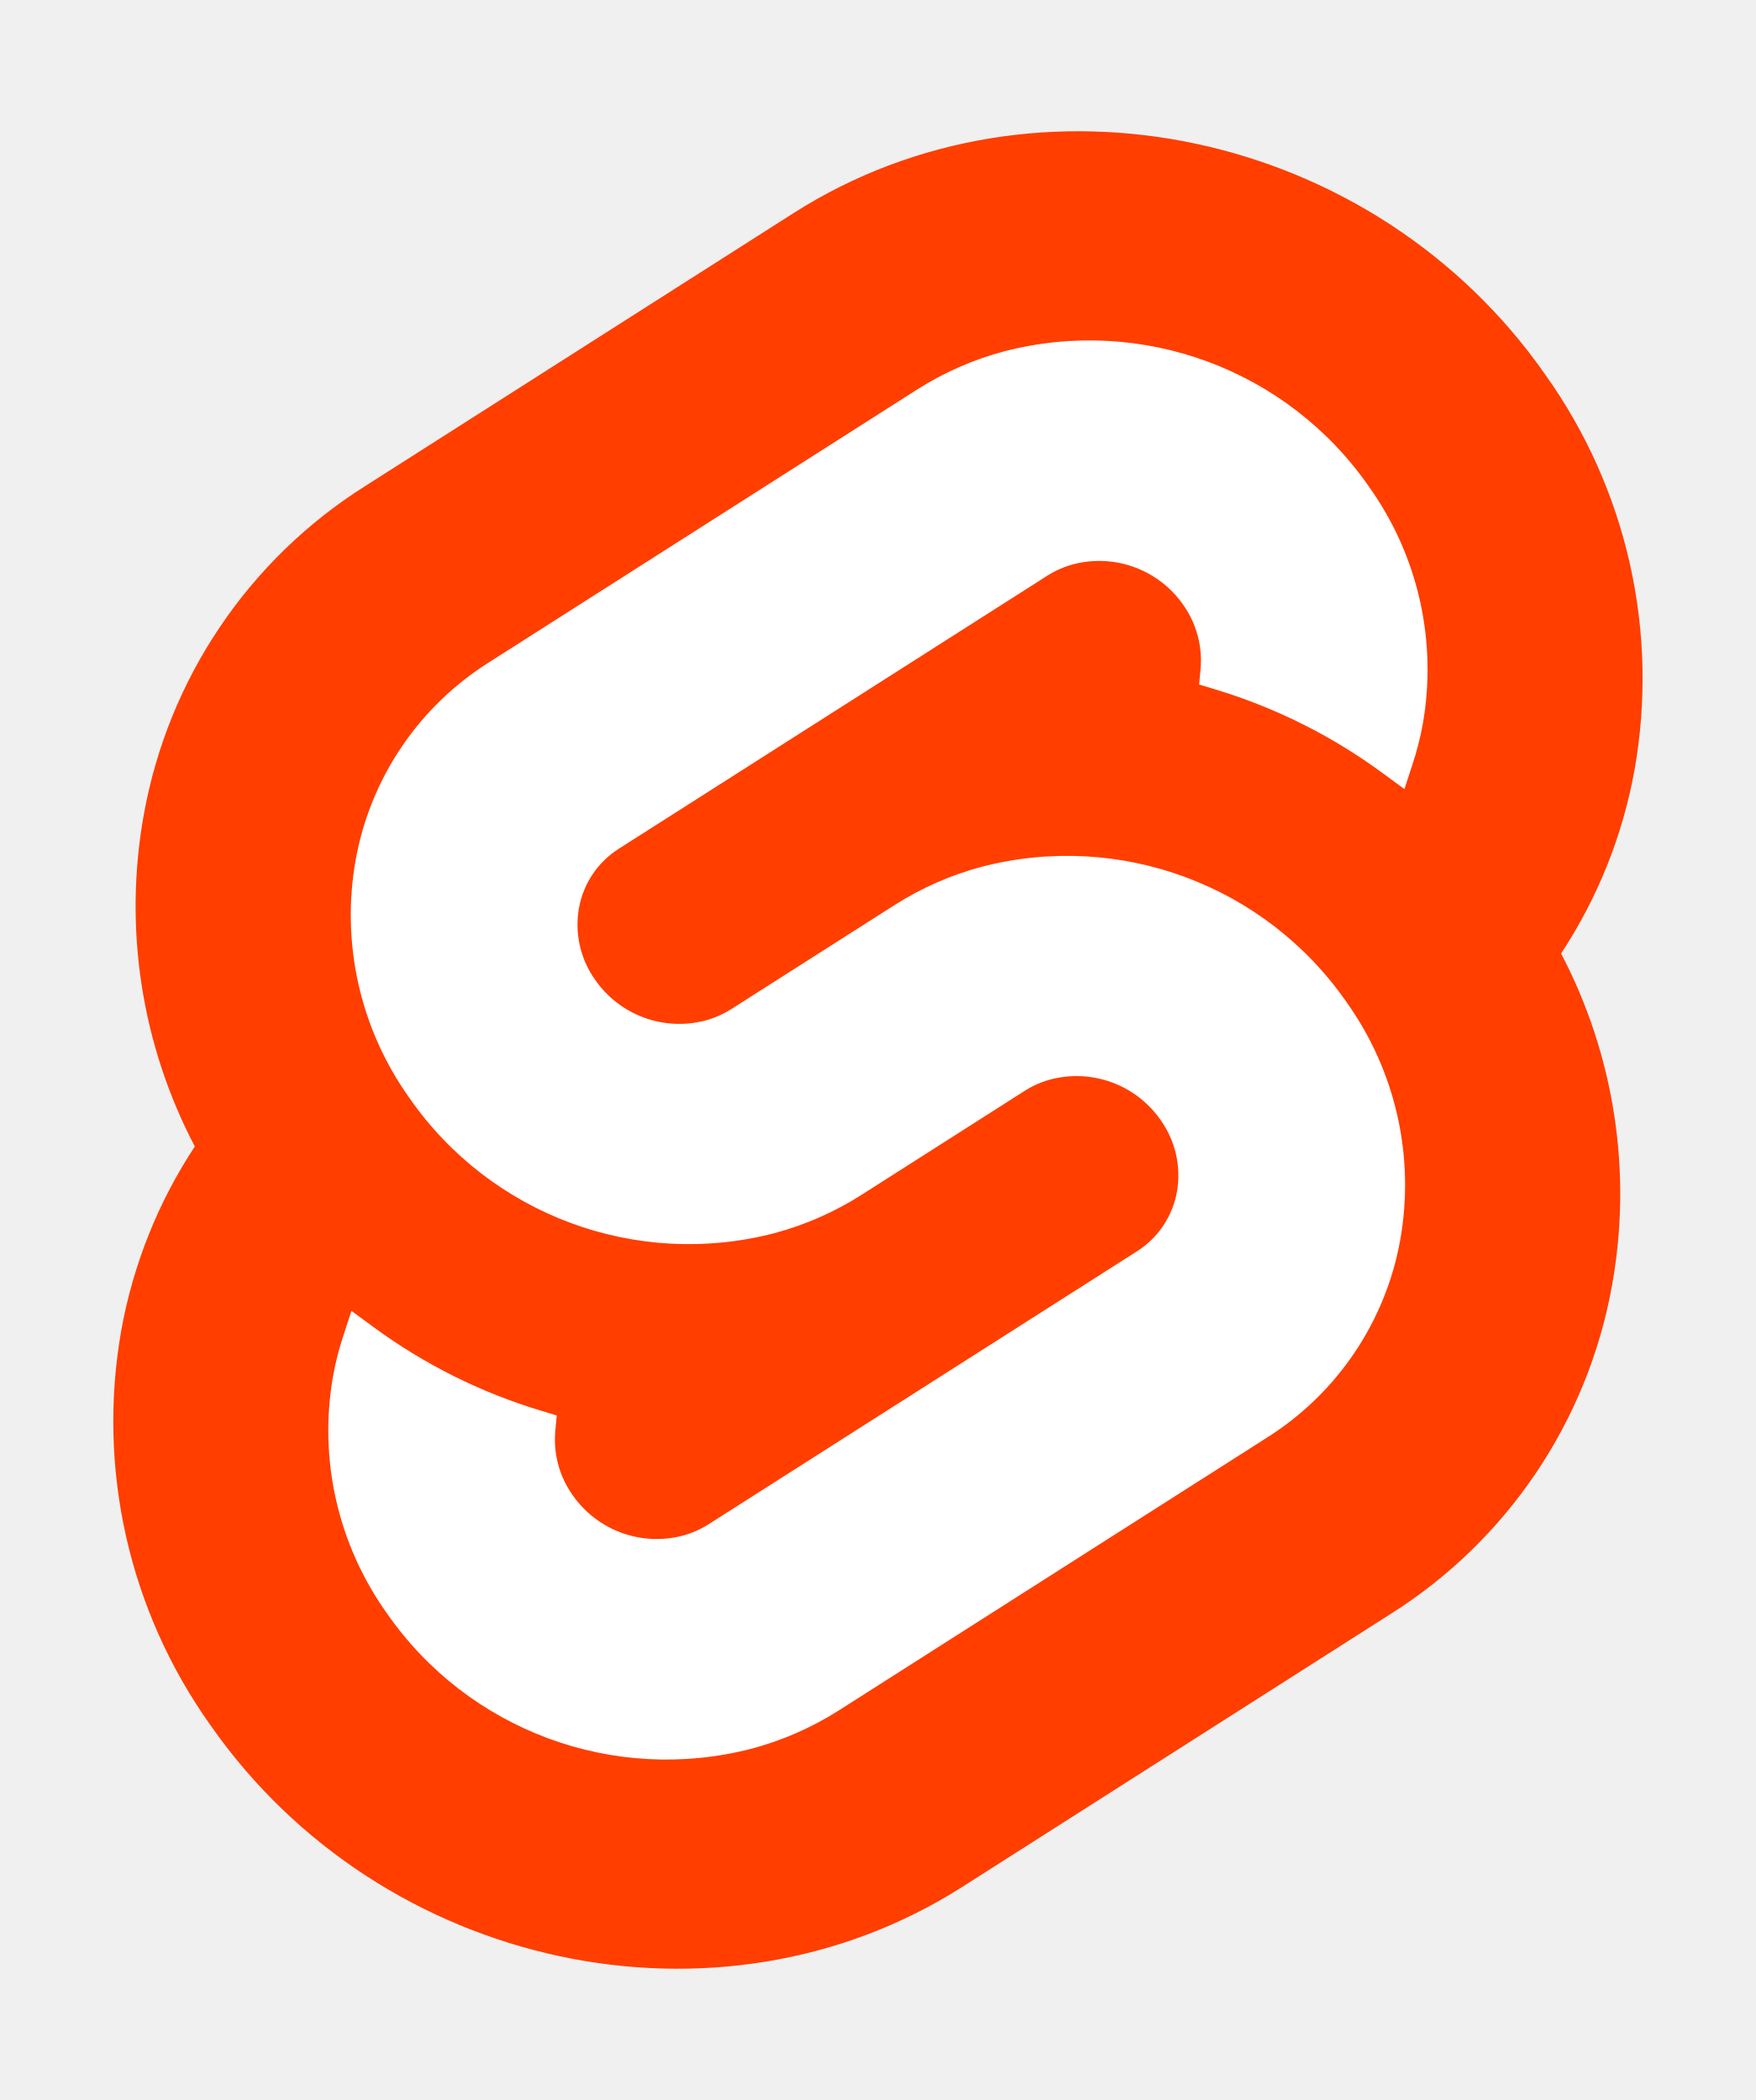
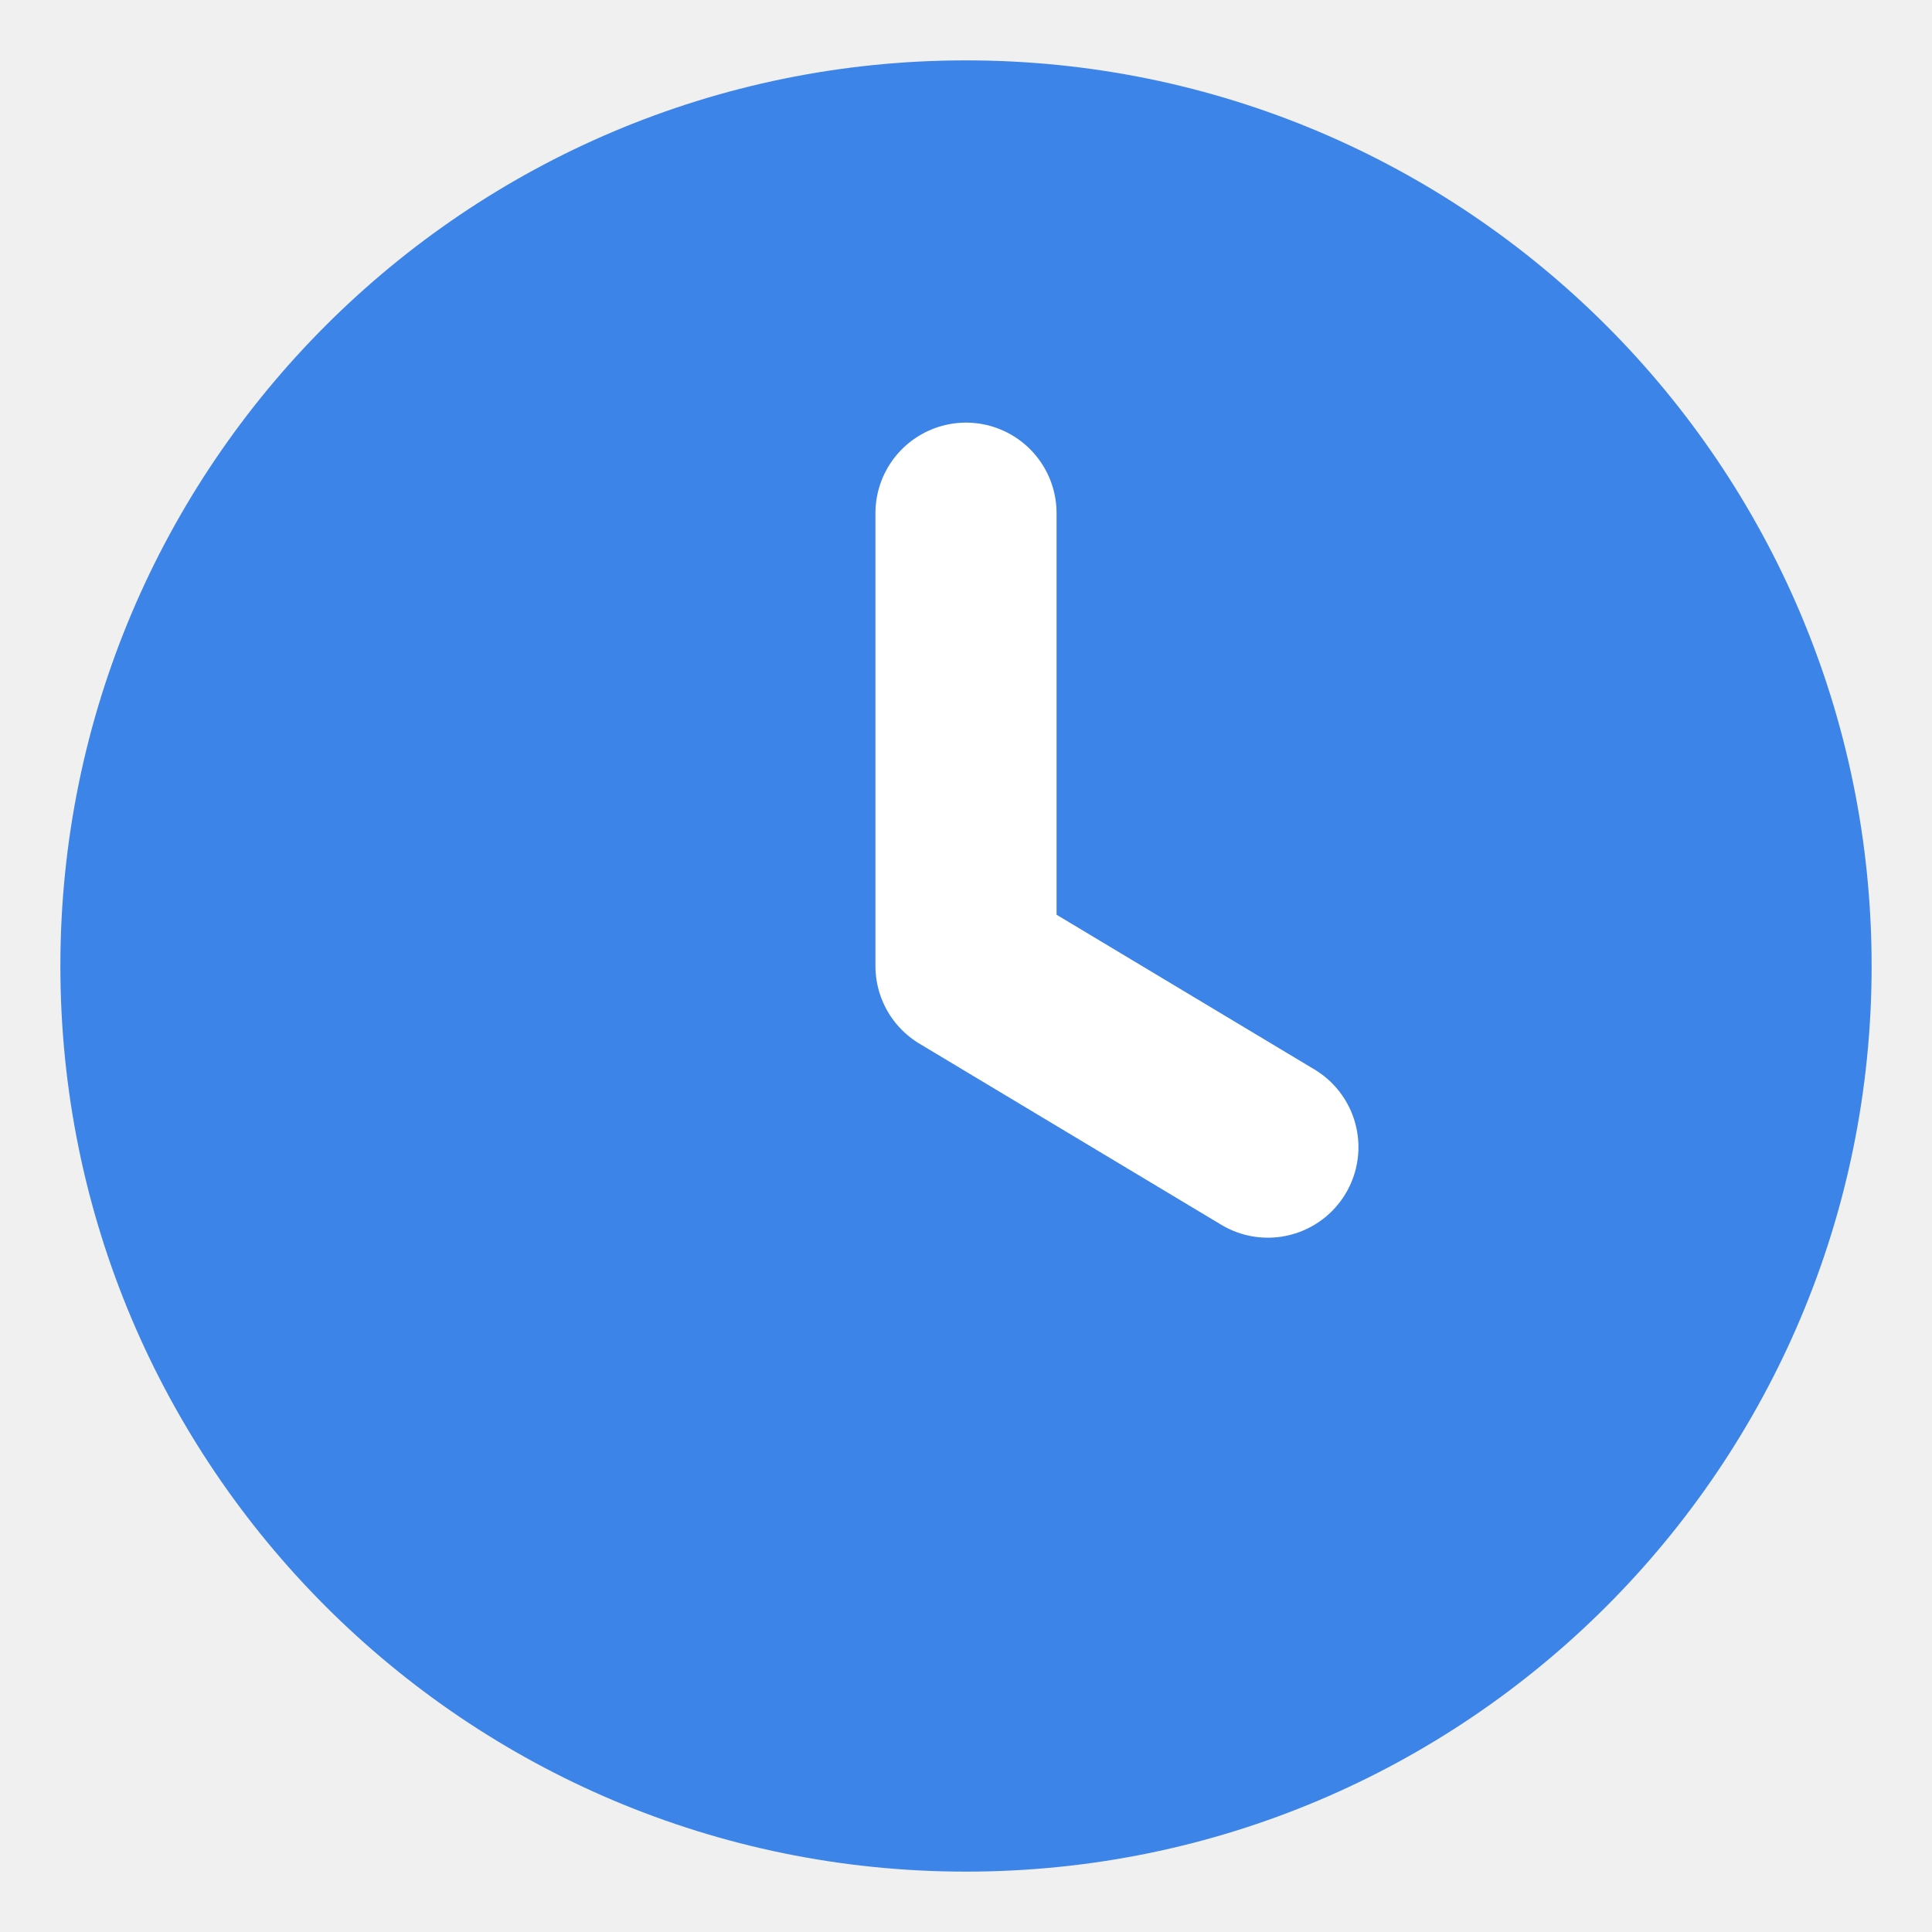
- <svg xmlns="http://www.w3.org/2000/svg" width="107" height="128" viewBox="0 0 107 128">
-   <path d="M94.157 22.819c-10.4-14.885-30.94-19.297-45.792-9.835L22.282 29.608A29.92 29.92 0 0 0 8.764 49.65a31.5 31.5 0 0 0 3.108 20.231 30 30 0 0 0-4.477 11.183 31.9 31.9 0 0 0 5.448 24.116c10.402 14.887 30.942 19.297 45.791 9.835l26.083-16.624A29.92 29.92 0 0 0 98.235 78.35a31.53 31.53 0 0 0-3.105-20.232 30 30 0 0 0 4.474-11.182 31.88 31.88 0 0 0-5.447-24.116" style="fill:#ff3e00" />
-   <path d="M45.817 106.582a20.72 20.72 0 0 1-22.237-8.243 19.17 19.17 0 0 1-3.277-14.503 18 18 0 0 1 .624-2.435l.49-1.498 1.337.981a33.6 33.6 0 0 0 10.203 5.098l.97.294-.09.968a5.85 5.85 0 0 0 1.052 3.878 6.24 6.24 0 0 0 6.695 2.485 5.8 5.8 0 0 0 1.603-.704L69.27 76.28a5.43 5.43 0 0 0 2.45-3.631 5.8 5.8 0 0 0-.987-4.371 6.24 6.24 0 0 0-6.698-2.487 5.7 5.7 0 0 0-1.6.704l-9.953 6.345a19 19 0 0 1-5.296 2.326 20.72 20.72 0 0 1-22.237-8.243 19.17 19.17 0 0 1-3.277-14.502 17.99 17.99 0 0 1 8.13-12.052l26.081-16.623a19 19 0 0 1 5.3-2.329 20.72 20.72 0 0 1 22.237 8.243 19.17 19.17 0 0 1 3.277 14.503 18 18 0 0 1-.624 2.435l-.49 1.498-1.337-.98a33.6 33.6 0 0 0-10.203-5.1l-.97-.294.09-.968a5.86 5.86 0 0 0-1.052-3.878 6.24 6.24 0 0 0-6.696-2.485 5.8 5.8 0 0 0-1.602.704L37.73 51.72a5.42 5.42 0 0 0-2.449 3.63 5.79 5.79 0 0 0 .986 4.372 6.24 6.24 0 0 0 6.698 2.486 5.8 5.8 0 0 0 1.602-.704l9.952-6.342a19 19 0 0 1 5.295-2.328 20.72 20.72 0 0 1 22.237 8.242 19.17 19.17 0 0 1 3.277 14.503 18 18 0 0 1-8.13 12.053l-26.081 16.622a19 19 0 0 1-5.3 2.328" style="fill:#fff" />
+ <svg xmlns="http://www.w3.org/2000/svg" viewBox="0 0 32 32">
+   <circle cx="16" cy="16" r="15" fill="#3d84e8" />
+   <path d="M16 8.5V16l5 3" fill="none" stroke="#fff" stroke-width="3" stroke-linecap="round" stroke-linejoin="round" />
</svg>
